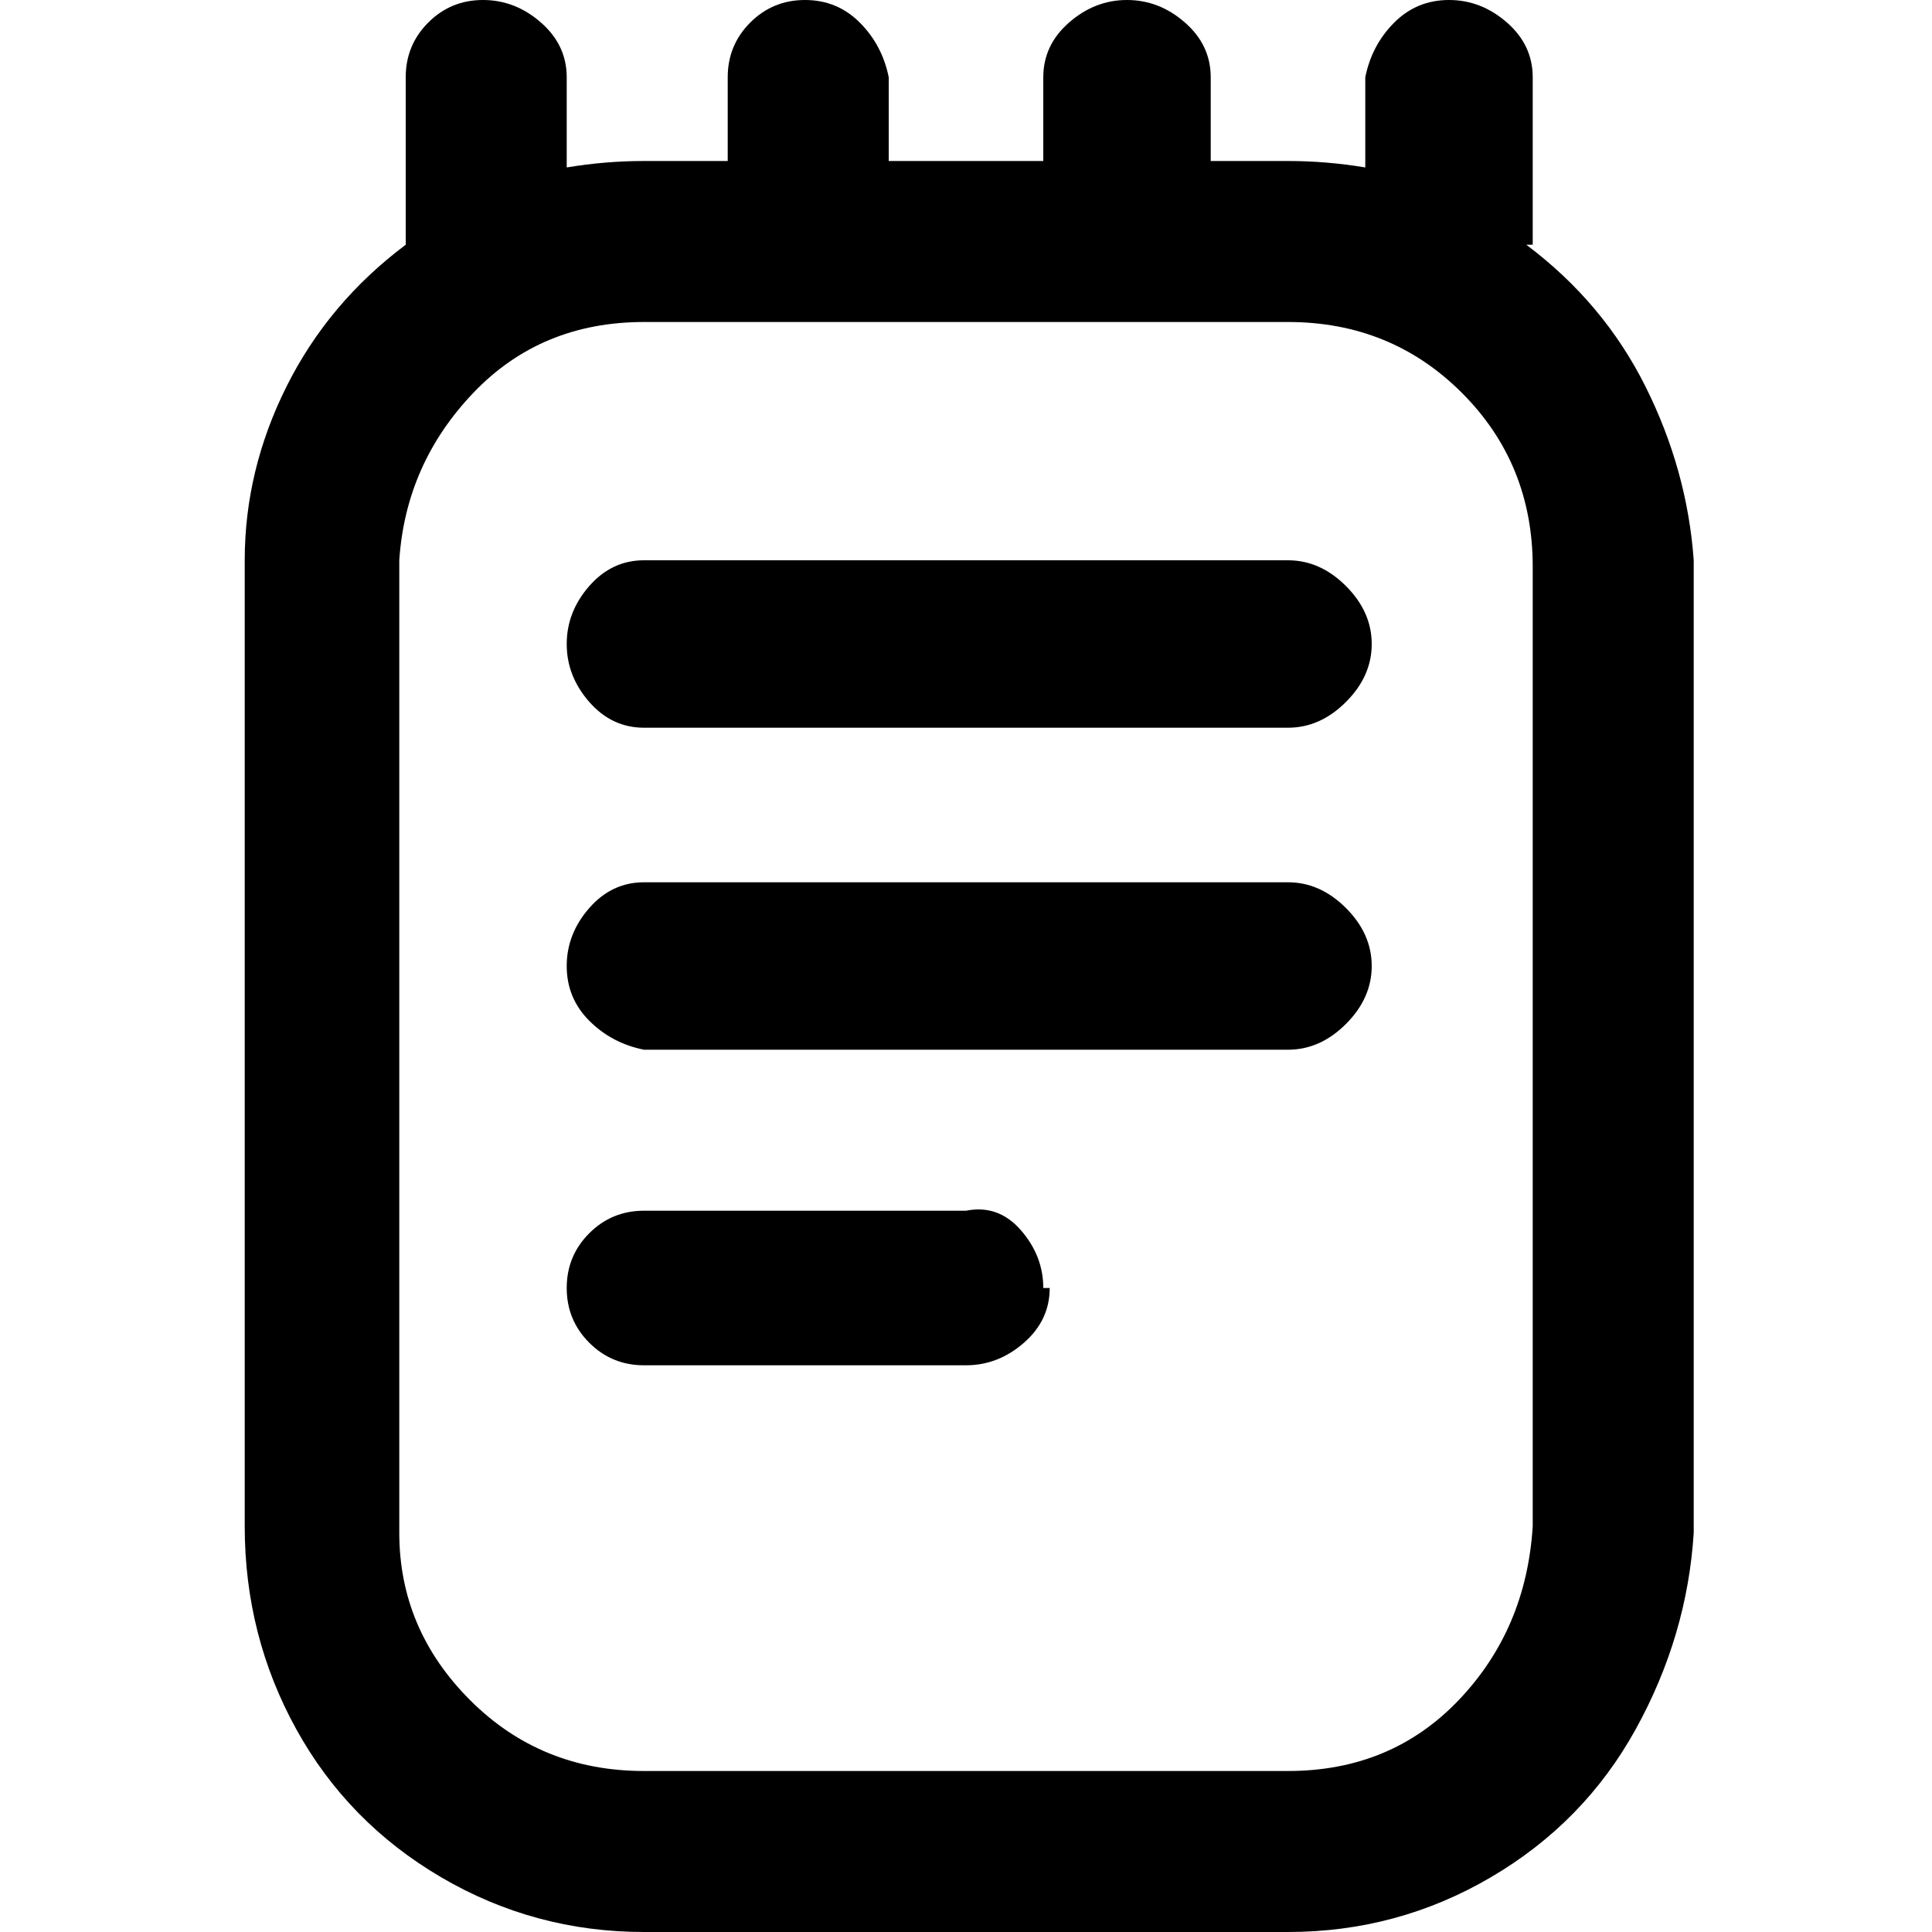
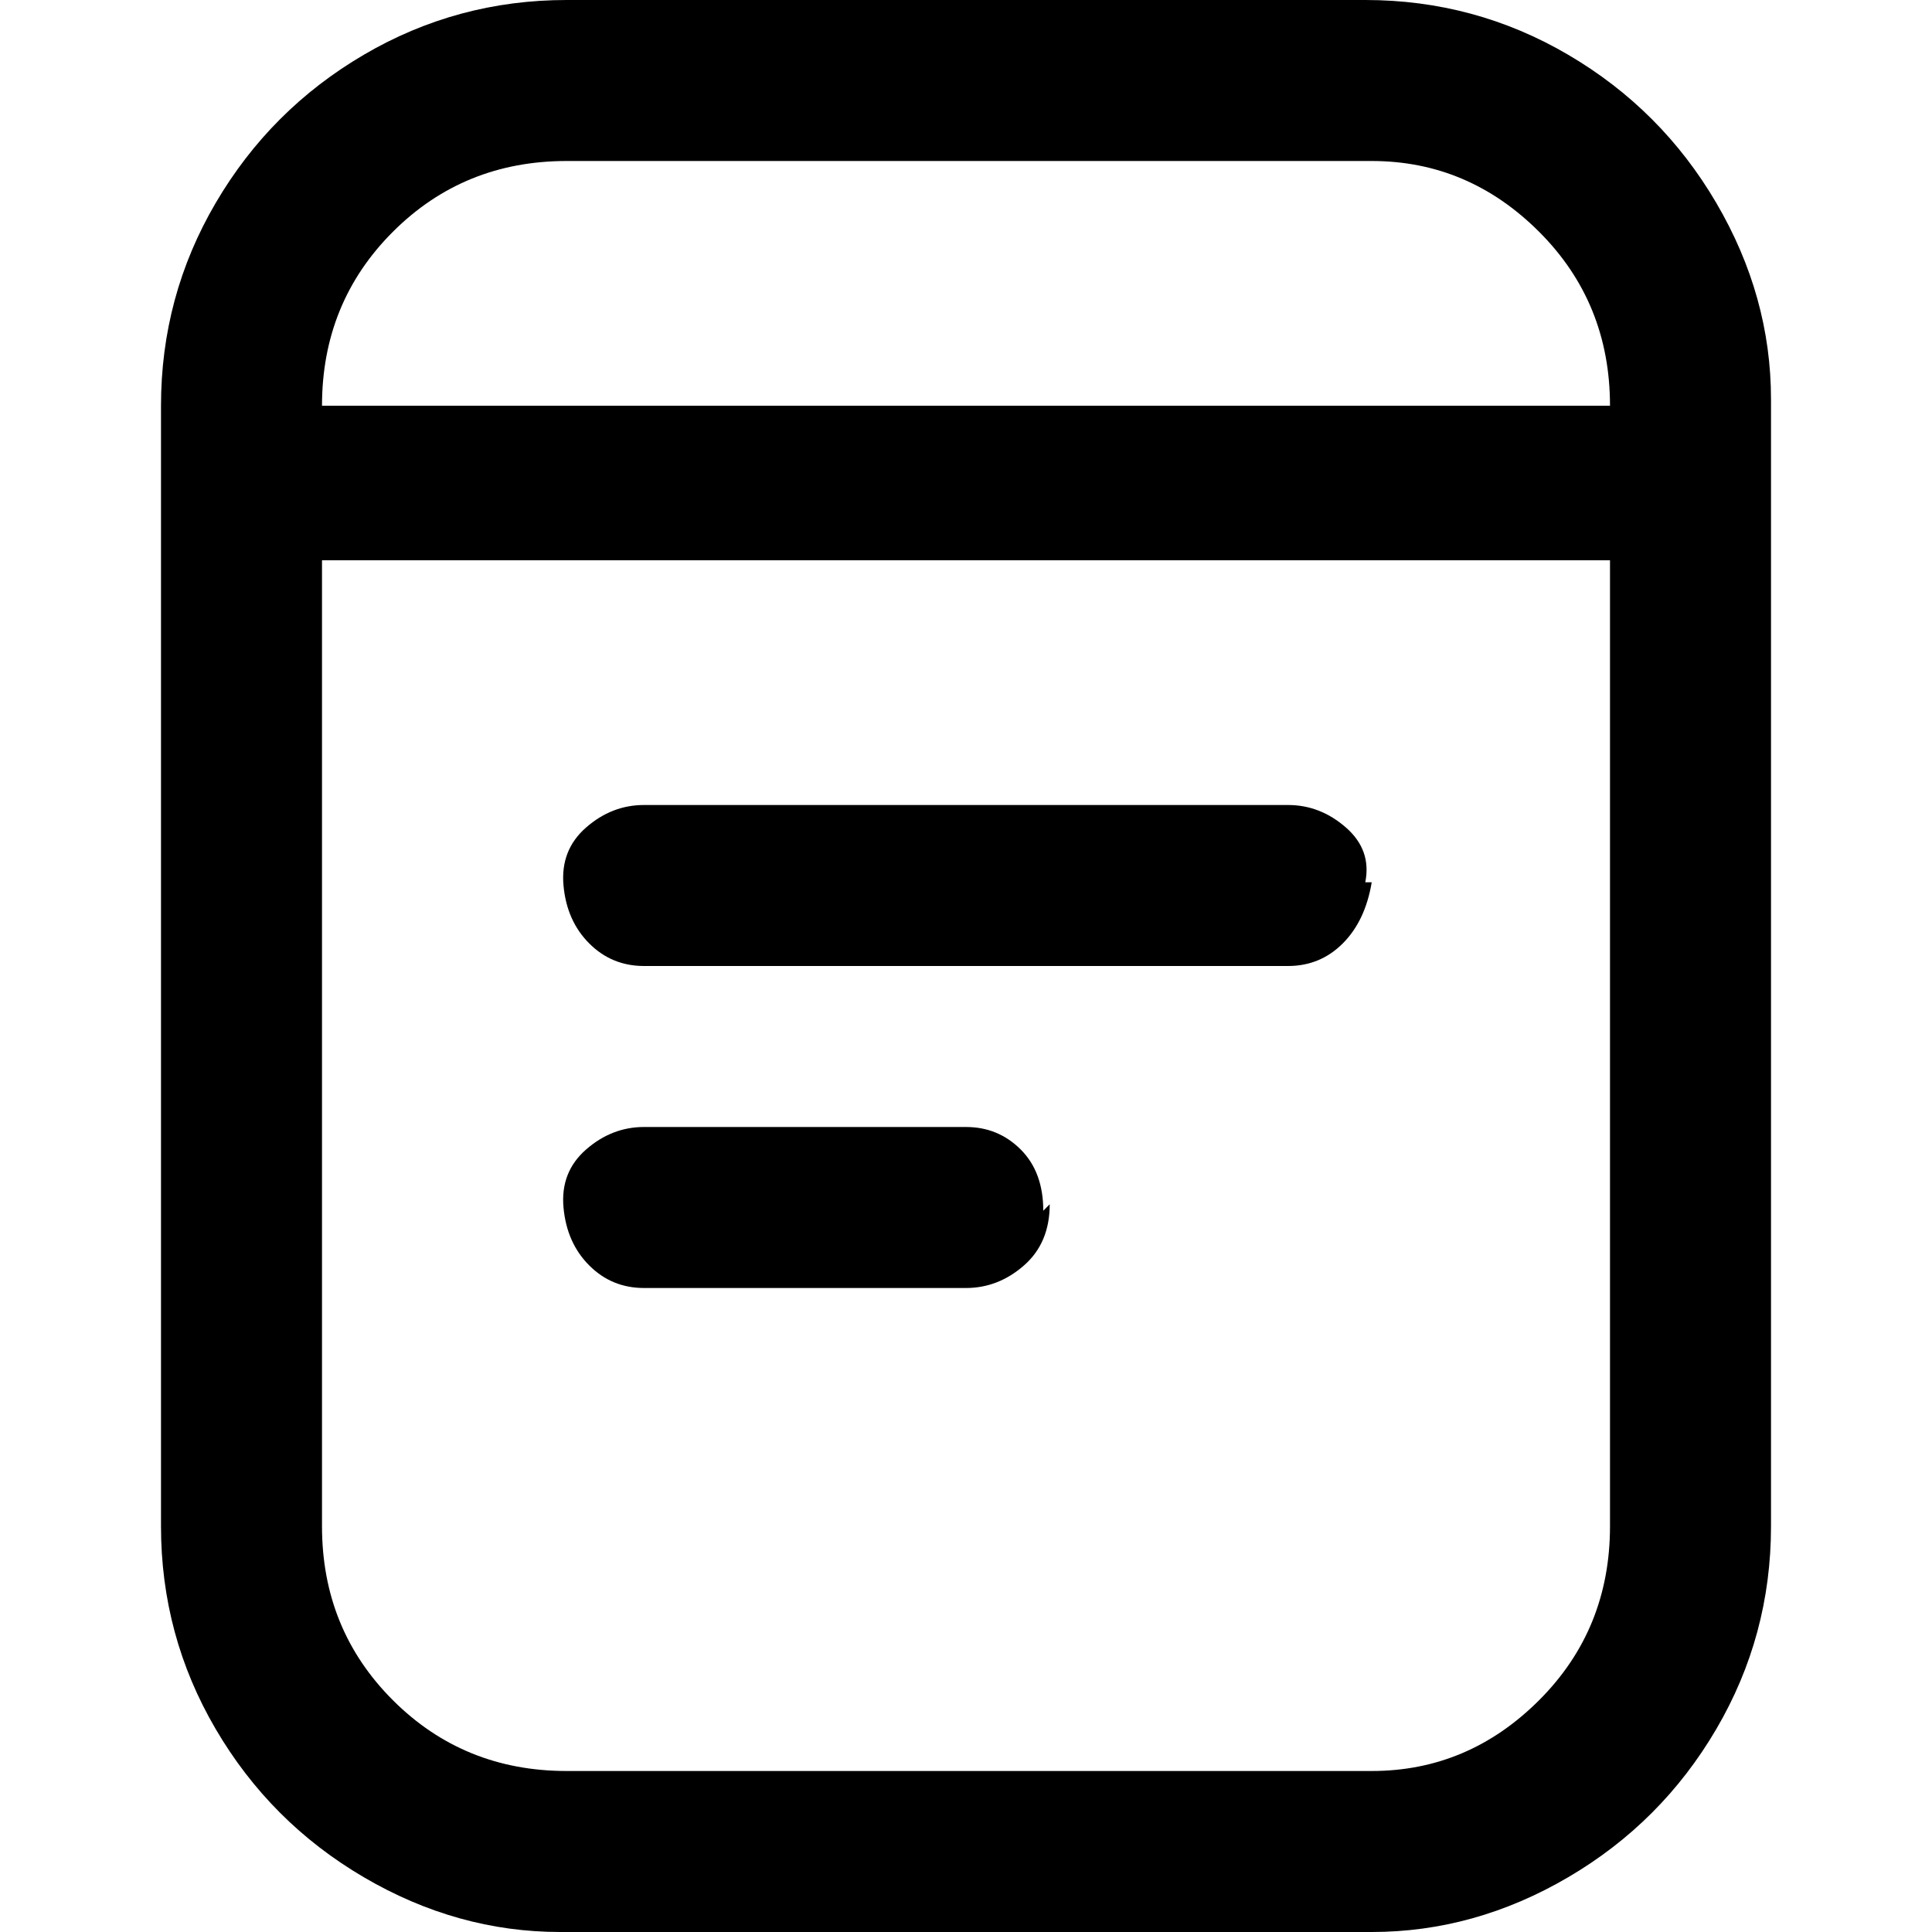
<svg xmlns="http://www.w3.org/2000/svg" viewBox="0 0 300 300">
-   <path transform="translate(0 300) scale(1 -1)" d="M238 262Q238 262 238 263V288Q238 293 234 296.5Q230 300 225 300Q220 300 216.5 296.5Q213 293 212 288V274Q206 275 200 275H188V288Q188 293 184 296.5Q180 300 175 300Q170 300 166 296.5Q162 293 162 288V275H138V288Q137 293 133.5 296.5Q130 300 125 300Q120 300 116.5 296.5Q113 293 113 288V275H100Q94 275 88 274V288Q88 293 84 296.5Q80 300 75 300Q70 300 66.5 296.5Q63 293 63 288V262Q51 253 44.5 240Q38 227 38 213V63Q38 46 46 31.5Q54 17 68.5 8.5Q83 0 100 0H200Q217 0 231.5 8.5Q246 17 254 31.5Q262 46 263 62V213Q262 227 255.5 240Q249 253 237 262ZM238 63Q237 47 226.5 36Q216 25 200 25H100Q84 25 73 36Q62 47 62 62V213Q63 228 73.5 239Q84 250 100 250H200Q216 250 227 239Q238 228 238 212ZM213 200Q213 195 209 191Q205 187 200 187H100Q95 187 91.5 191Q88 195 88 200Q88 205 91.5 209Q95 213 100 213H200Q205 213 209 209Q213 205 213 200ZM213 150Q213 145 209 141Q205 137 200 137H100Q95 138 91.5 141.5Q88 145 88 150Q88 155 91.5 159Q95 163 100 163H200Q205 163 209 159Q213 155 213 150ZM163 100Q163 95 159 91.5Q155 88 150 88H100Q95 88 91.5 91.5Q88 95 88 100Q88 105 91.5 108.5Q95 112 100 112H150Q155 113 158.5 109Q162 105 162 100Z" />
+   <path transform="translate(0 300) scale(1 -1)" d="M213 300H88Q71 300 56.5 291.5Q42 283 33.5 268.5Q25 254 25 237V63Q25 46 33.5 31.5Q42 17 56.5 8.5Q71 0 87 0H213Q229 0 243.5 8.5Q258 17 266.5 31.5Q275 46 275 63V238Q275 254 266.5 268.5Q258 283 243.5 291.5Q229 300 212 300ZM88 275H213Q228 275 239.0 264.0Q250 253 250 237H50Q50 253 61.0 264.0Q72 275 88 275ZM213 25H88Q72 25 61.0 36.0Q50 47 50 63V213H250V63Q250 47 239.0 36.0Q228 25 213 25ZM213 163Q212 157 208.5 153.5Q205 150 200 150H100Q95 150 91.5 153.5Q88 157 87.5 162.5Q87 168 91.0 171.5Q95 175 100 175H200Q205 175 209.0 171.5Q213 168 212 163ZM163 113Q163 107 159.0 103.5Q155 100 150 100H100Q95 100 91.5 103.5Q88 107 87.5 112.5Q87 118 91.0 121.5Q95 125 100 125H150Q155 125 158.5 121.5Q162 118 162 112Z" />
</svg>
